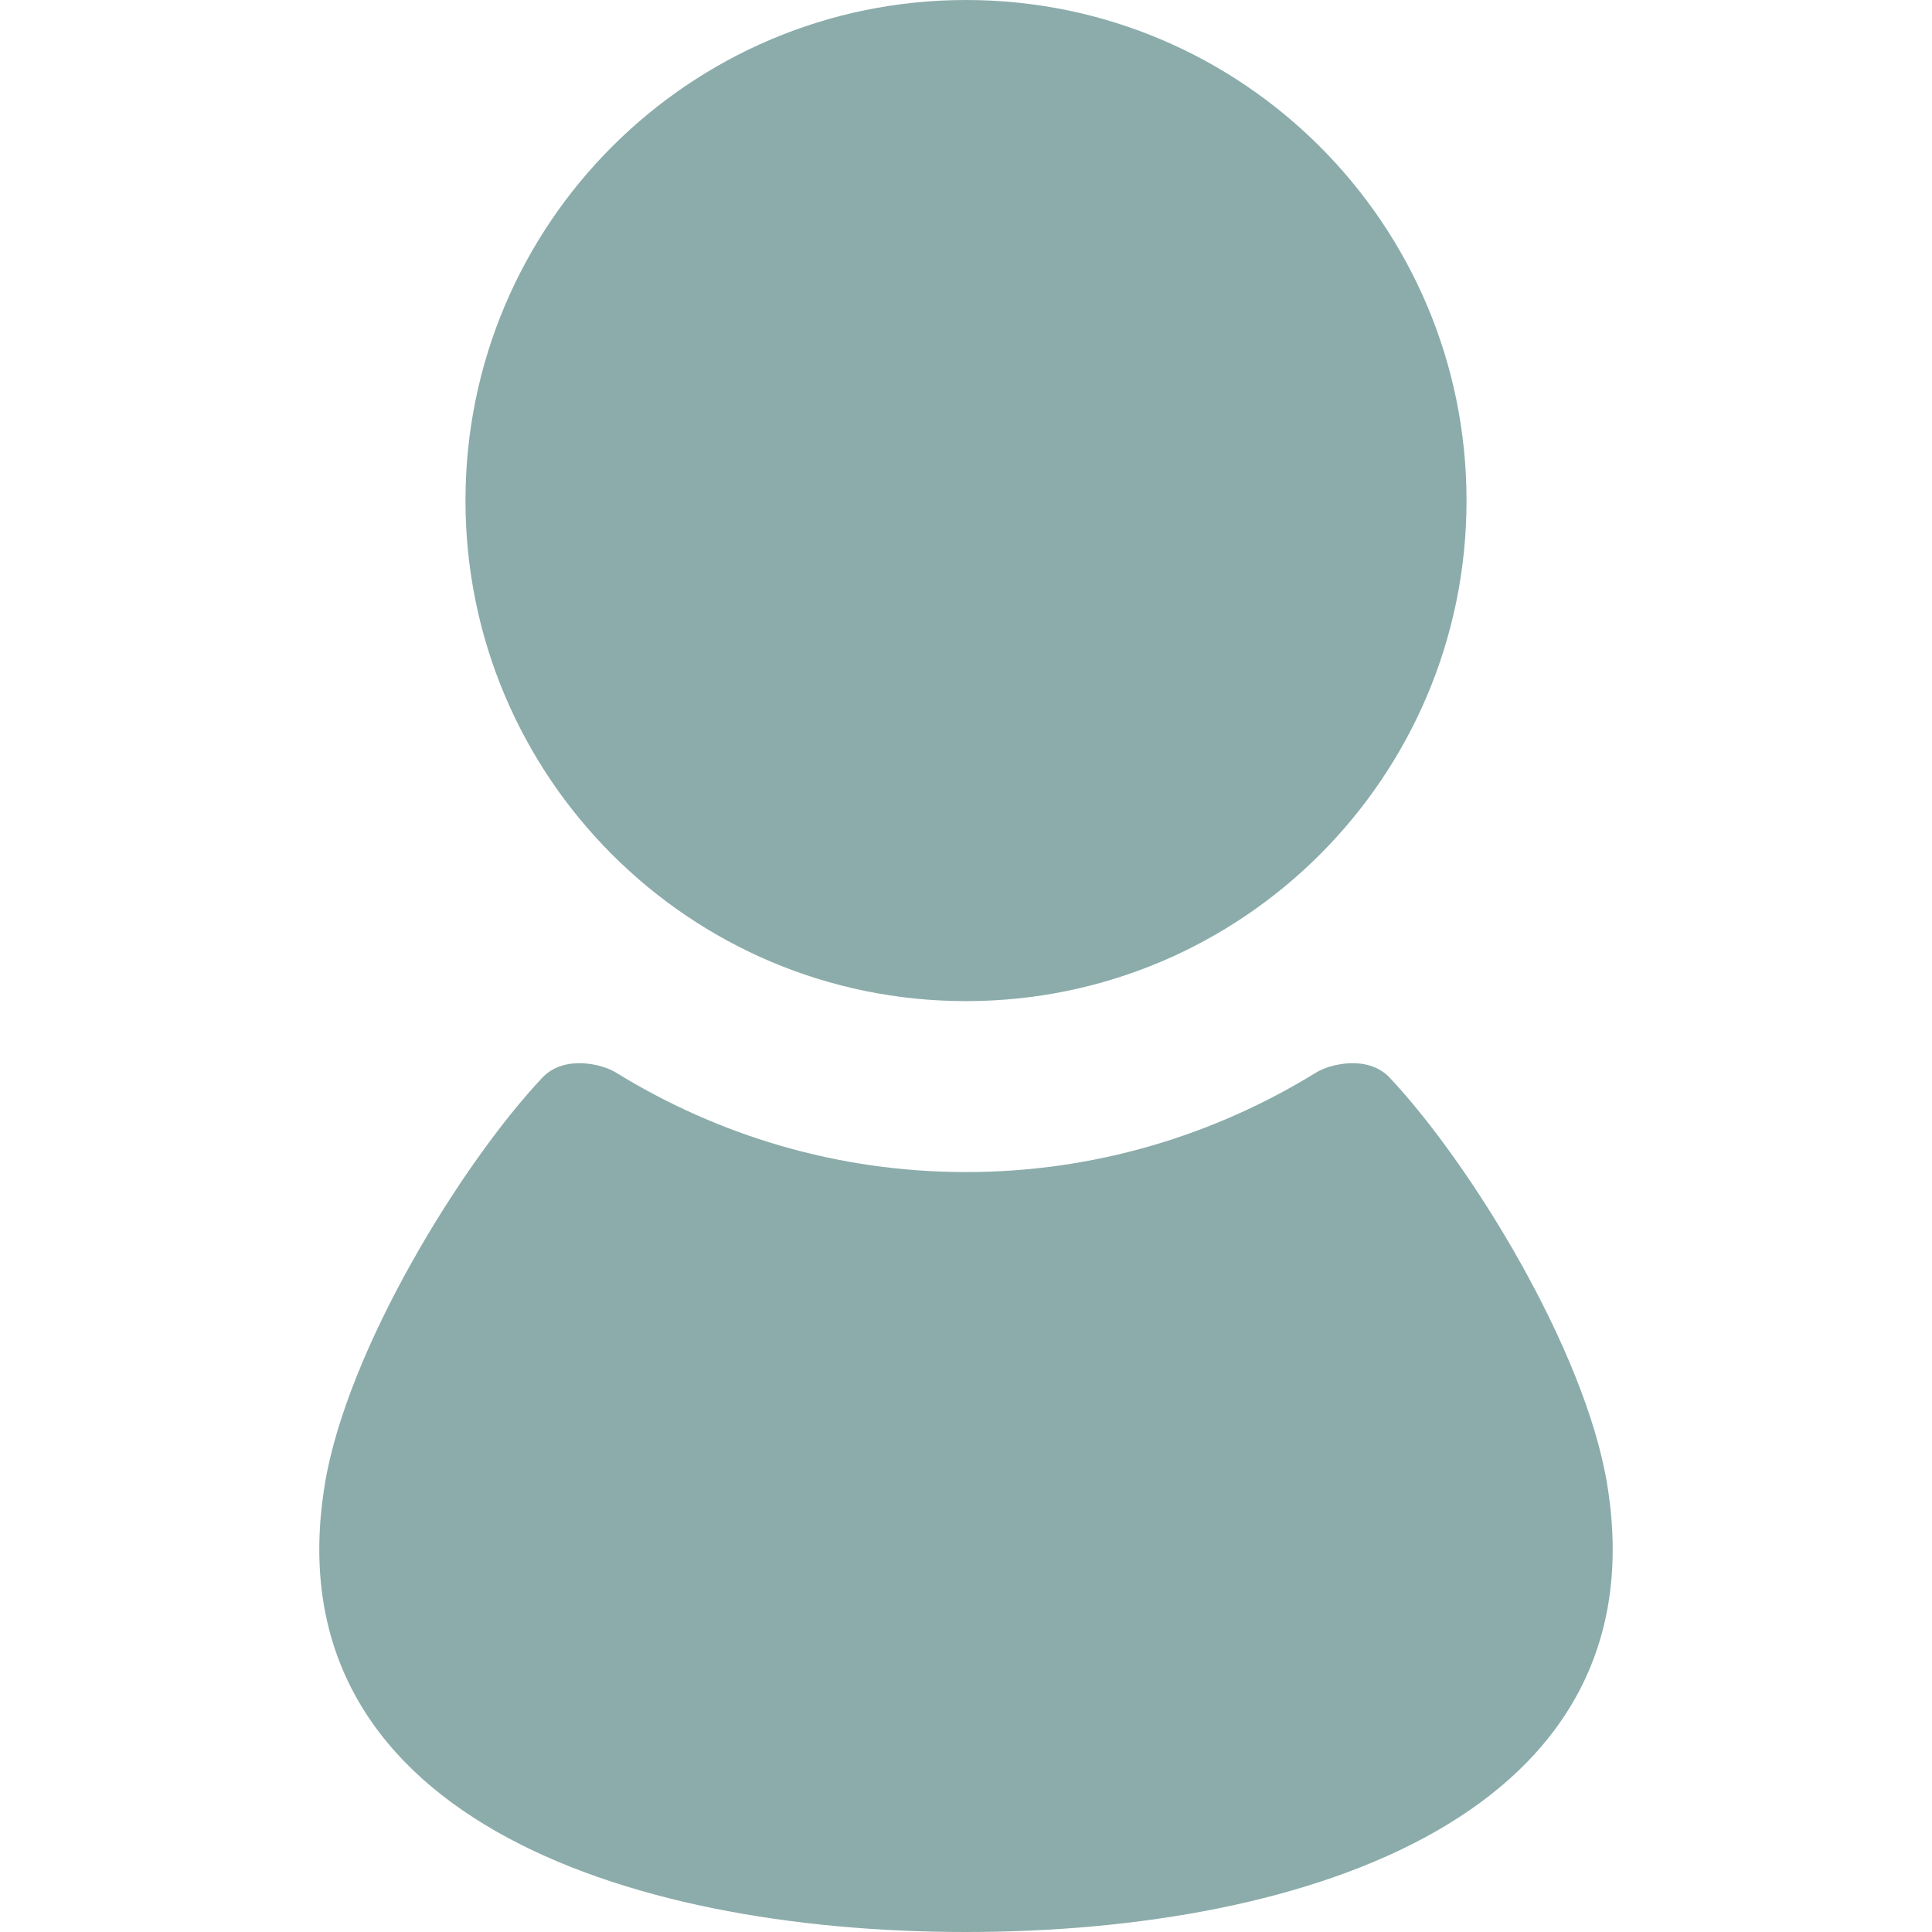
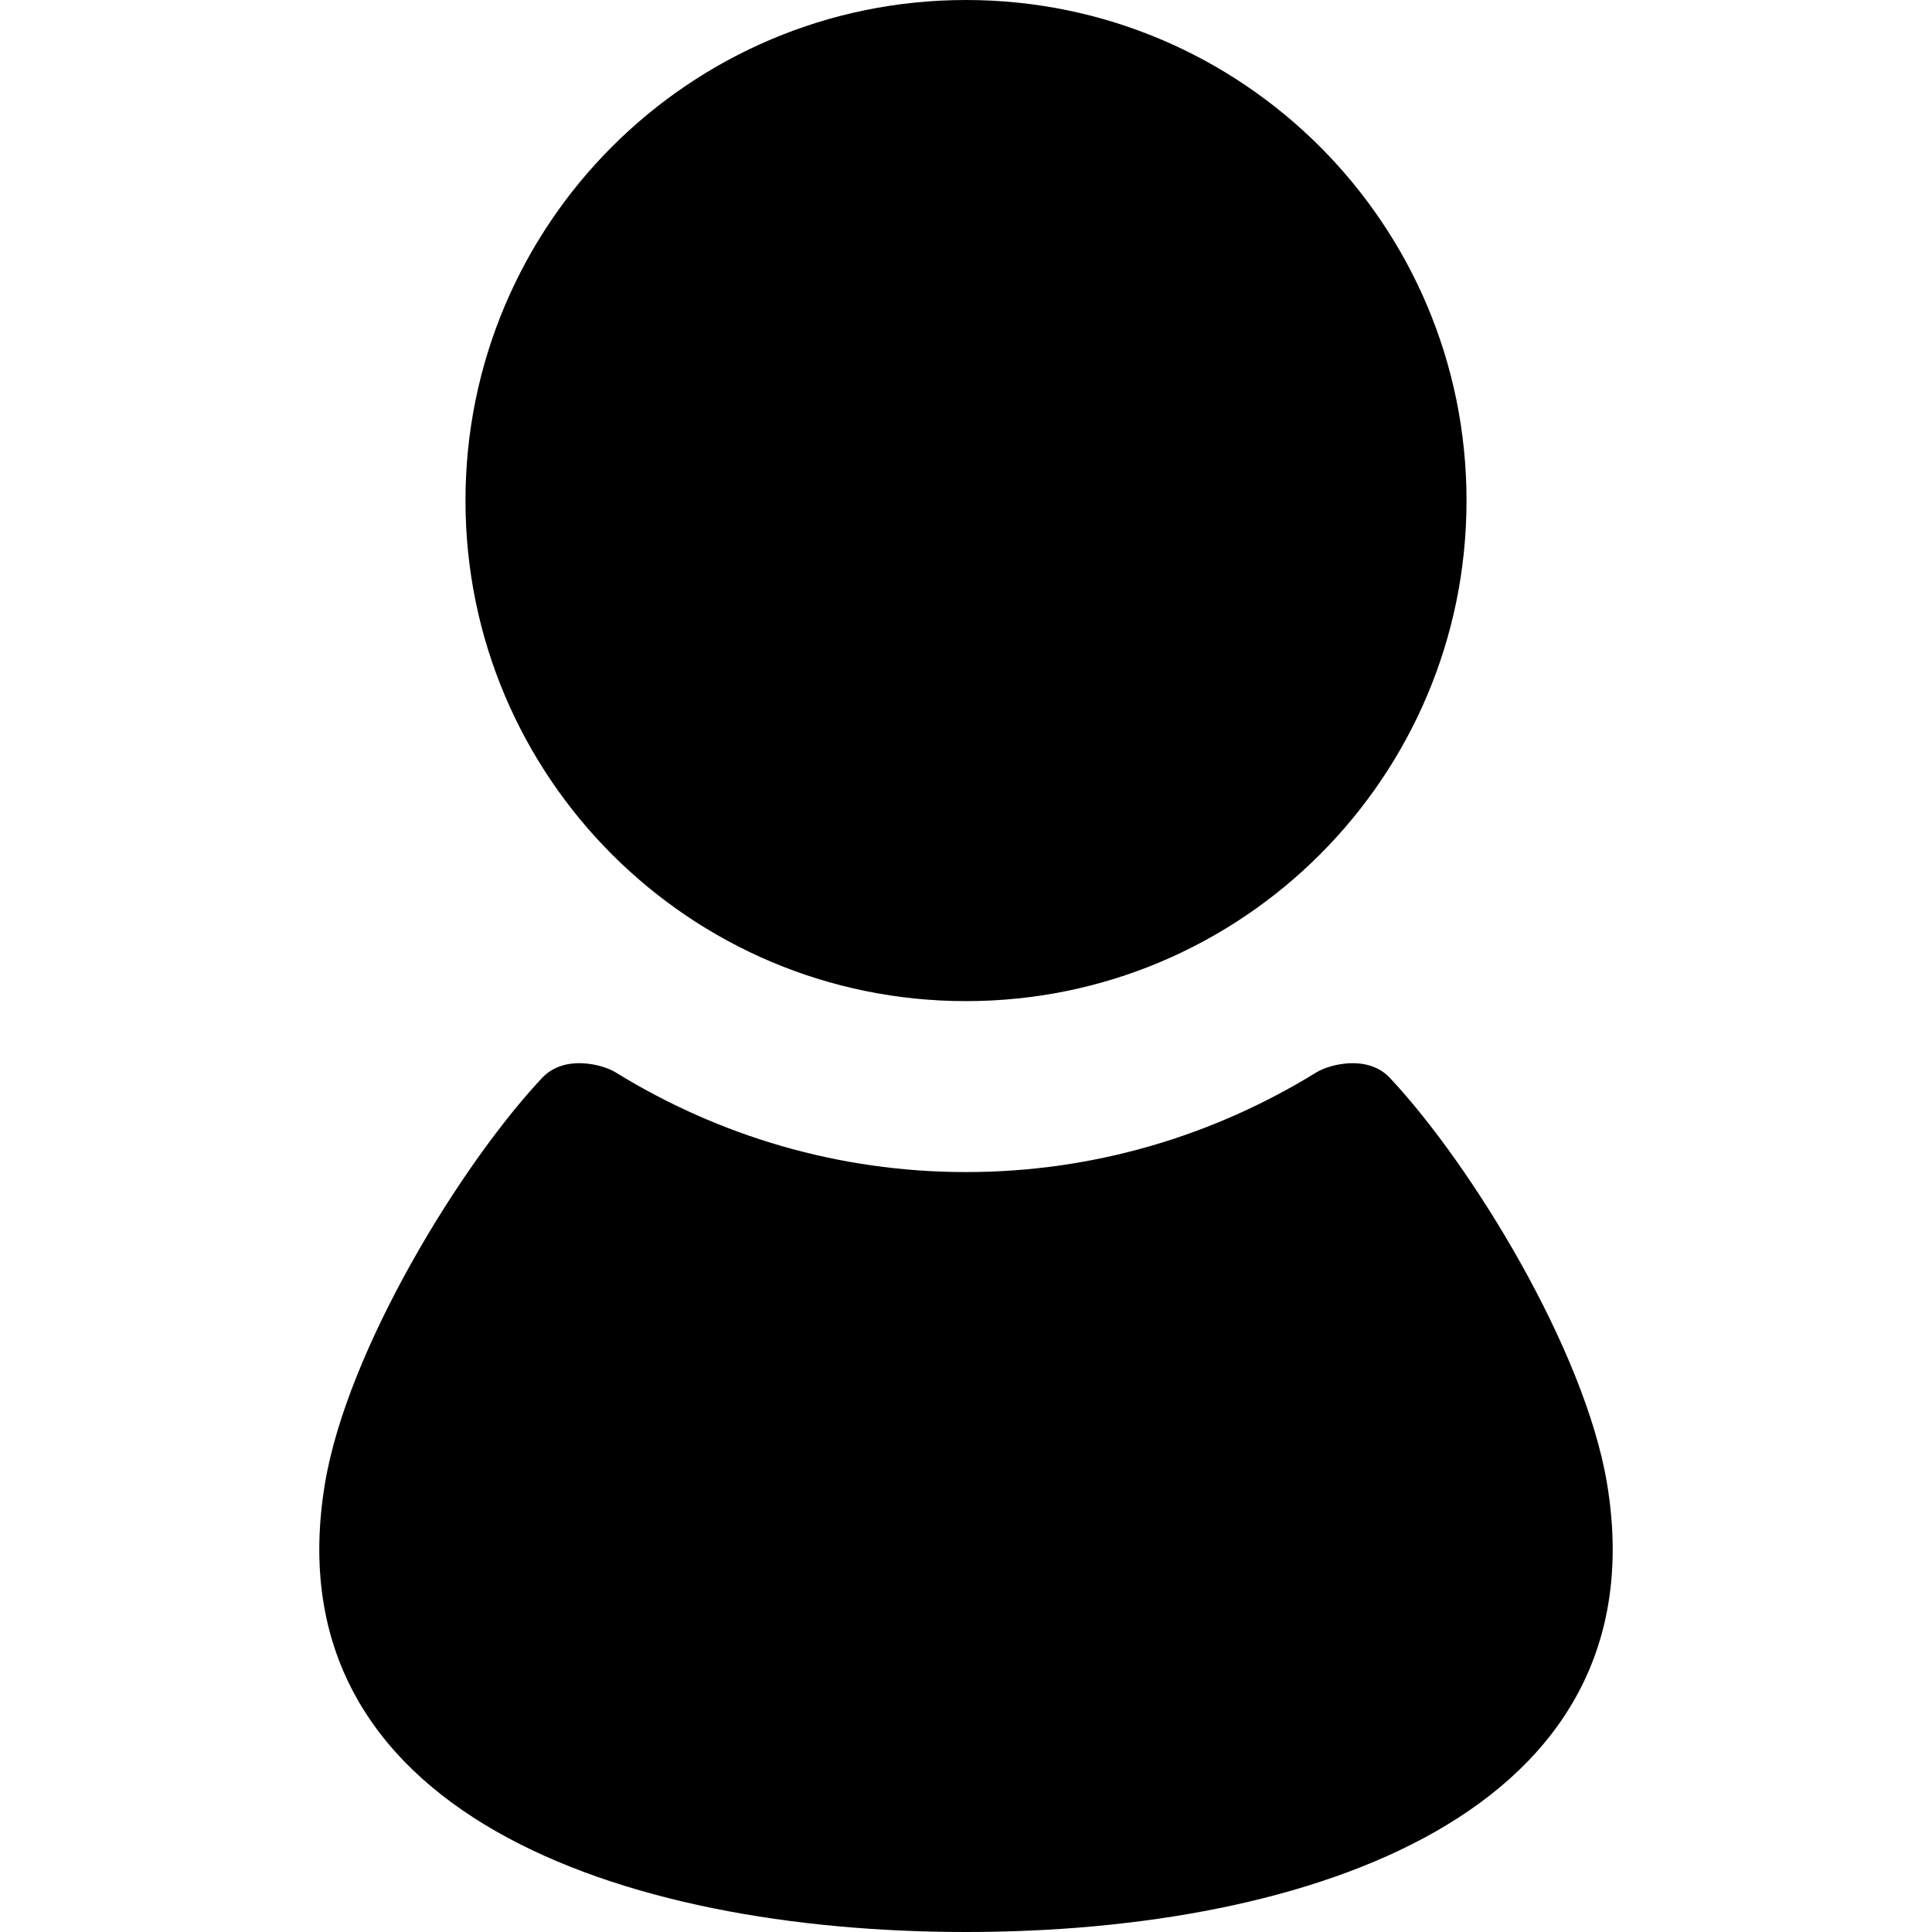
<svg xmlns="http://www.w3.org/2000/svg" height="800px" width="800px" version="1.1" id="_x32_" viewBox="0 0 512 512" xml:space="preserve">
-   <style type="text/css">
- 	.st0{fill:#8bacaa;}
- </style>
  <g>
    <path class="st0" d="M256,265.308c73.252,0,132.644-59.391,132.644-132.654C388.644,59.412,329.252,0,256,0   c-73.262,0-132.643,59.412-132.643,132.654C123.357,205.917,182.738,265.308,256,265.308z" />
    <path class="st0" d="M425.874,393.104c-5.922-35.474-36-84.509-57.552-107.465c-5.829-6.212-15.948-3.628-19.504-1.427   c-27.04,16.672-58.782,26.399-92.819,26.399c-34.036,0-65.778-9.727-92.818-26.399c-3.555-2.201-13.675-4.785-19.505,1.427   c-21.55,22.956-51.628,71.991-57.551,107.465C71.573,480.444,164.877,512,256,512C347.123,512,440.427,480.444,425.874,393.104z" />
  </g>
</svg>
